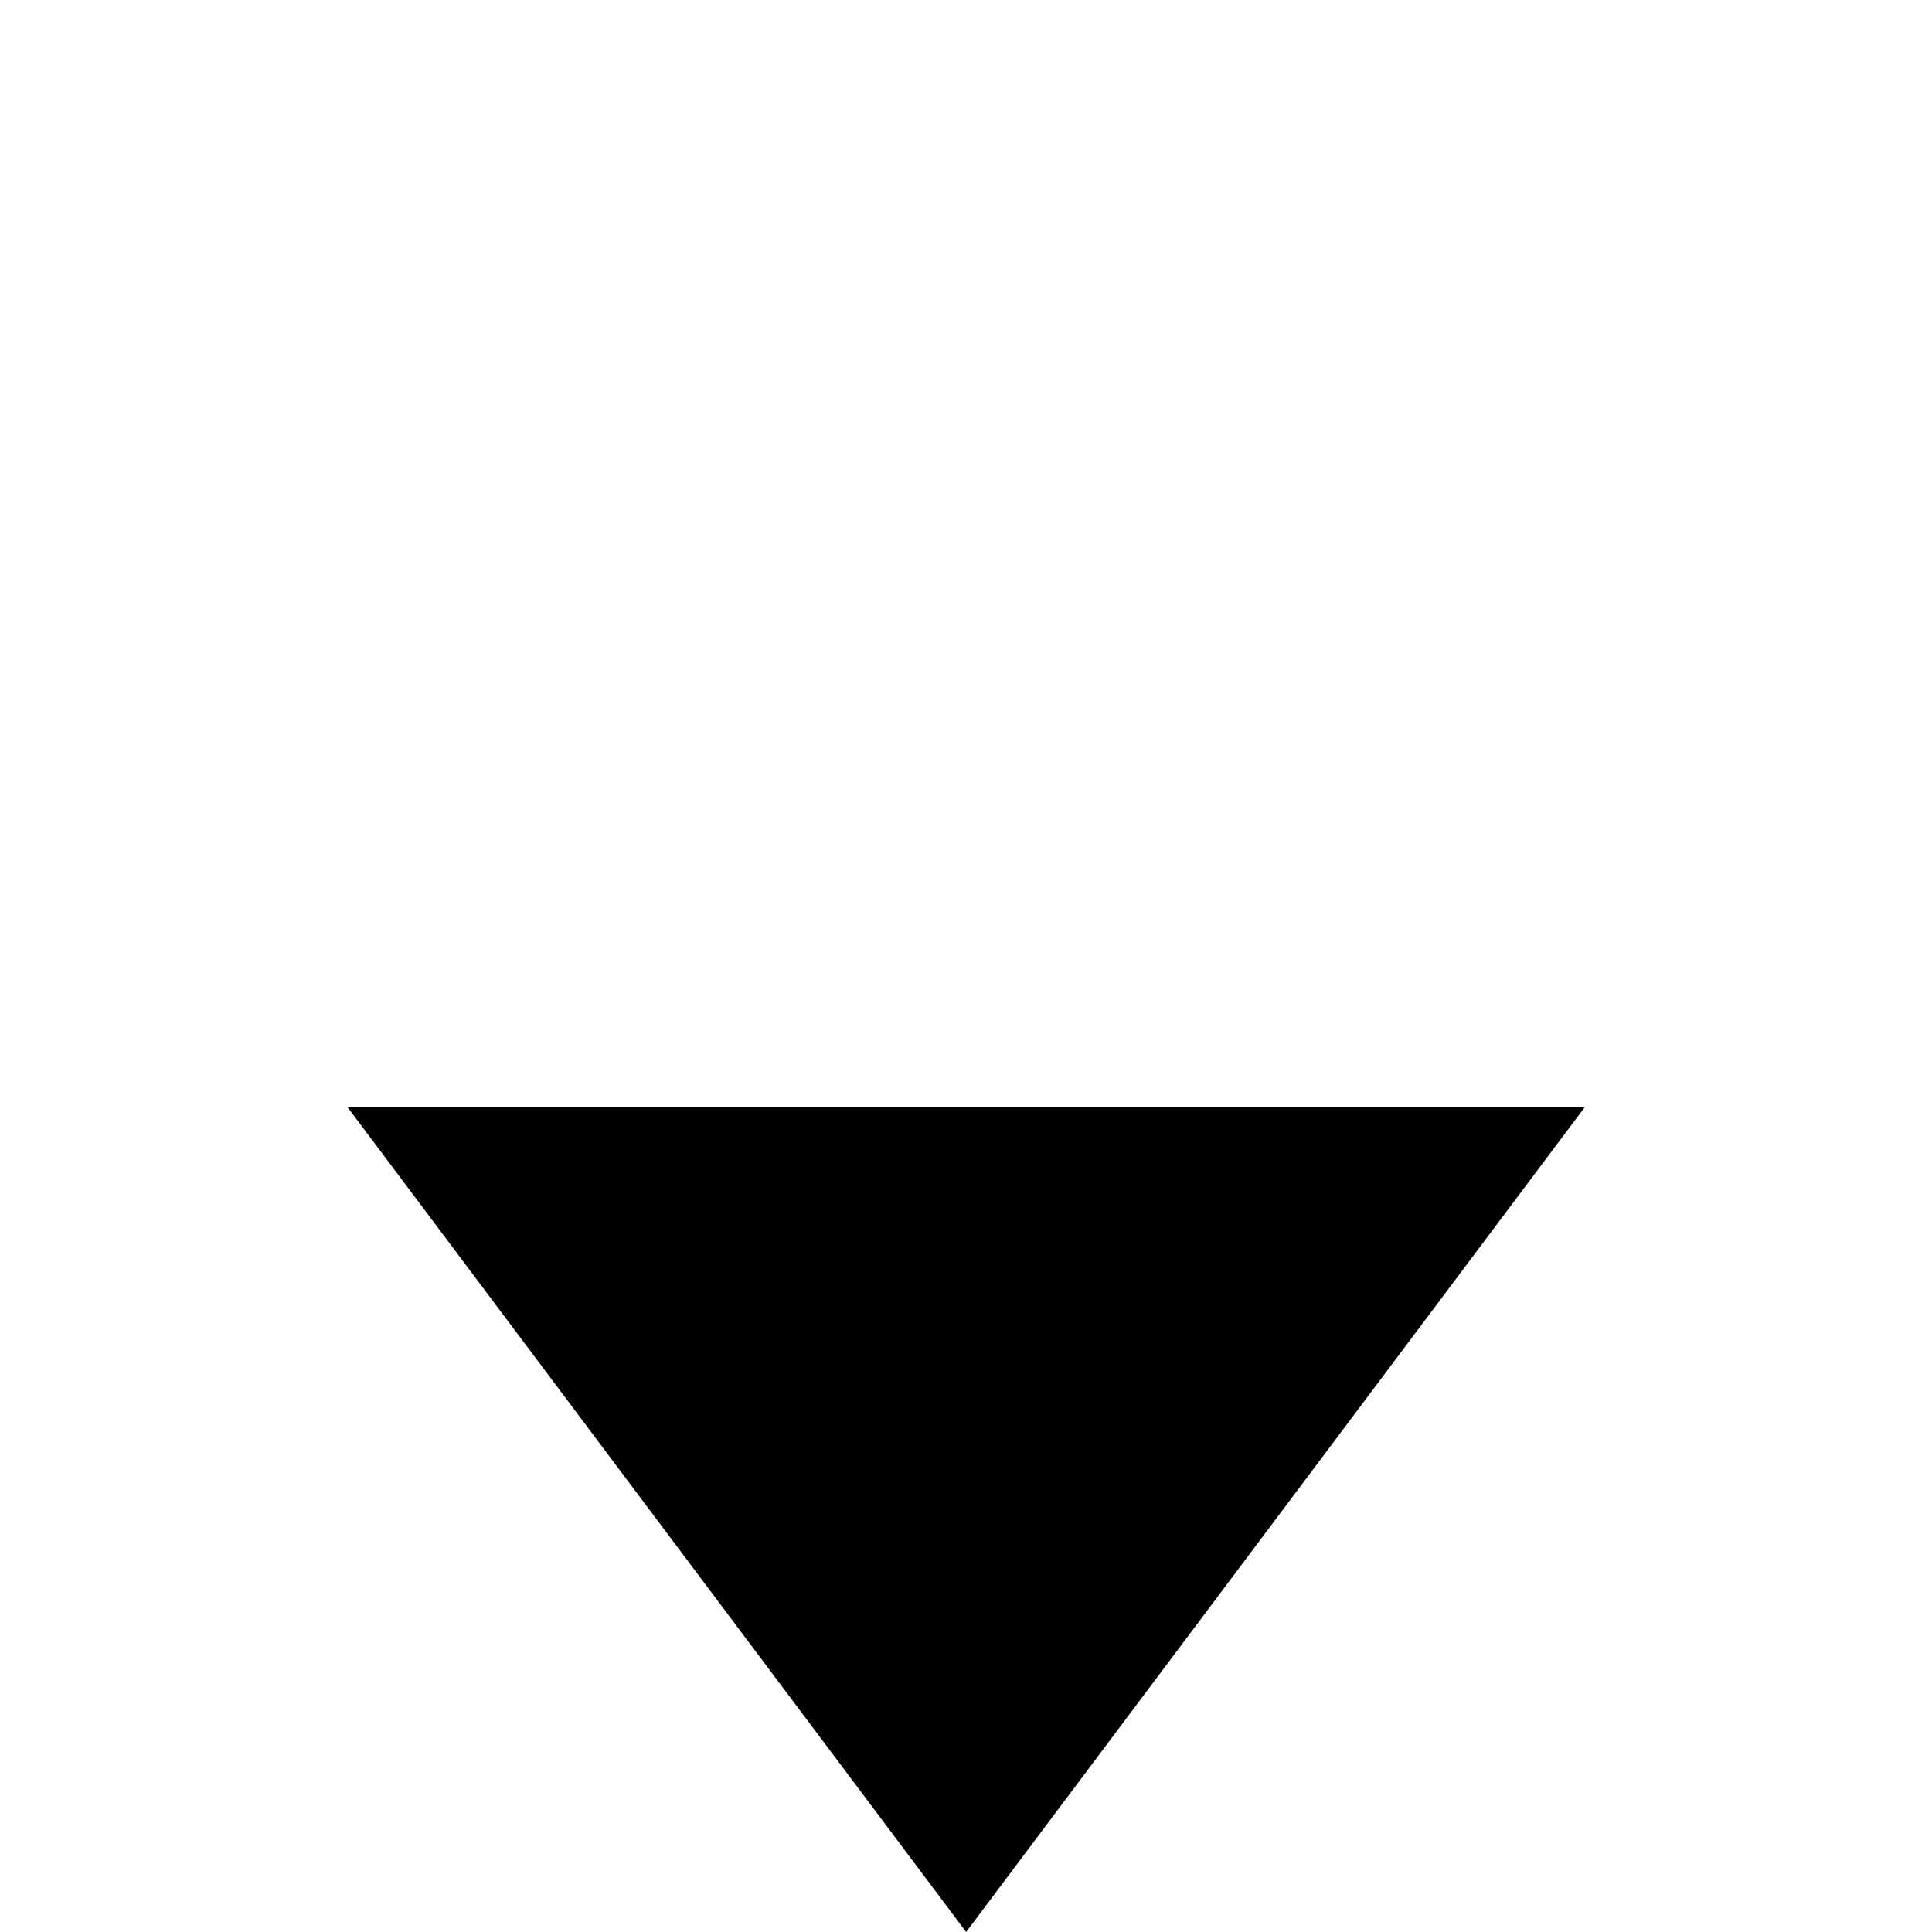
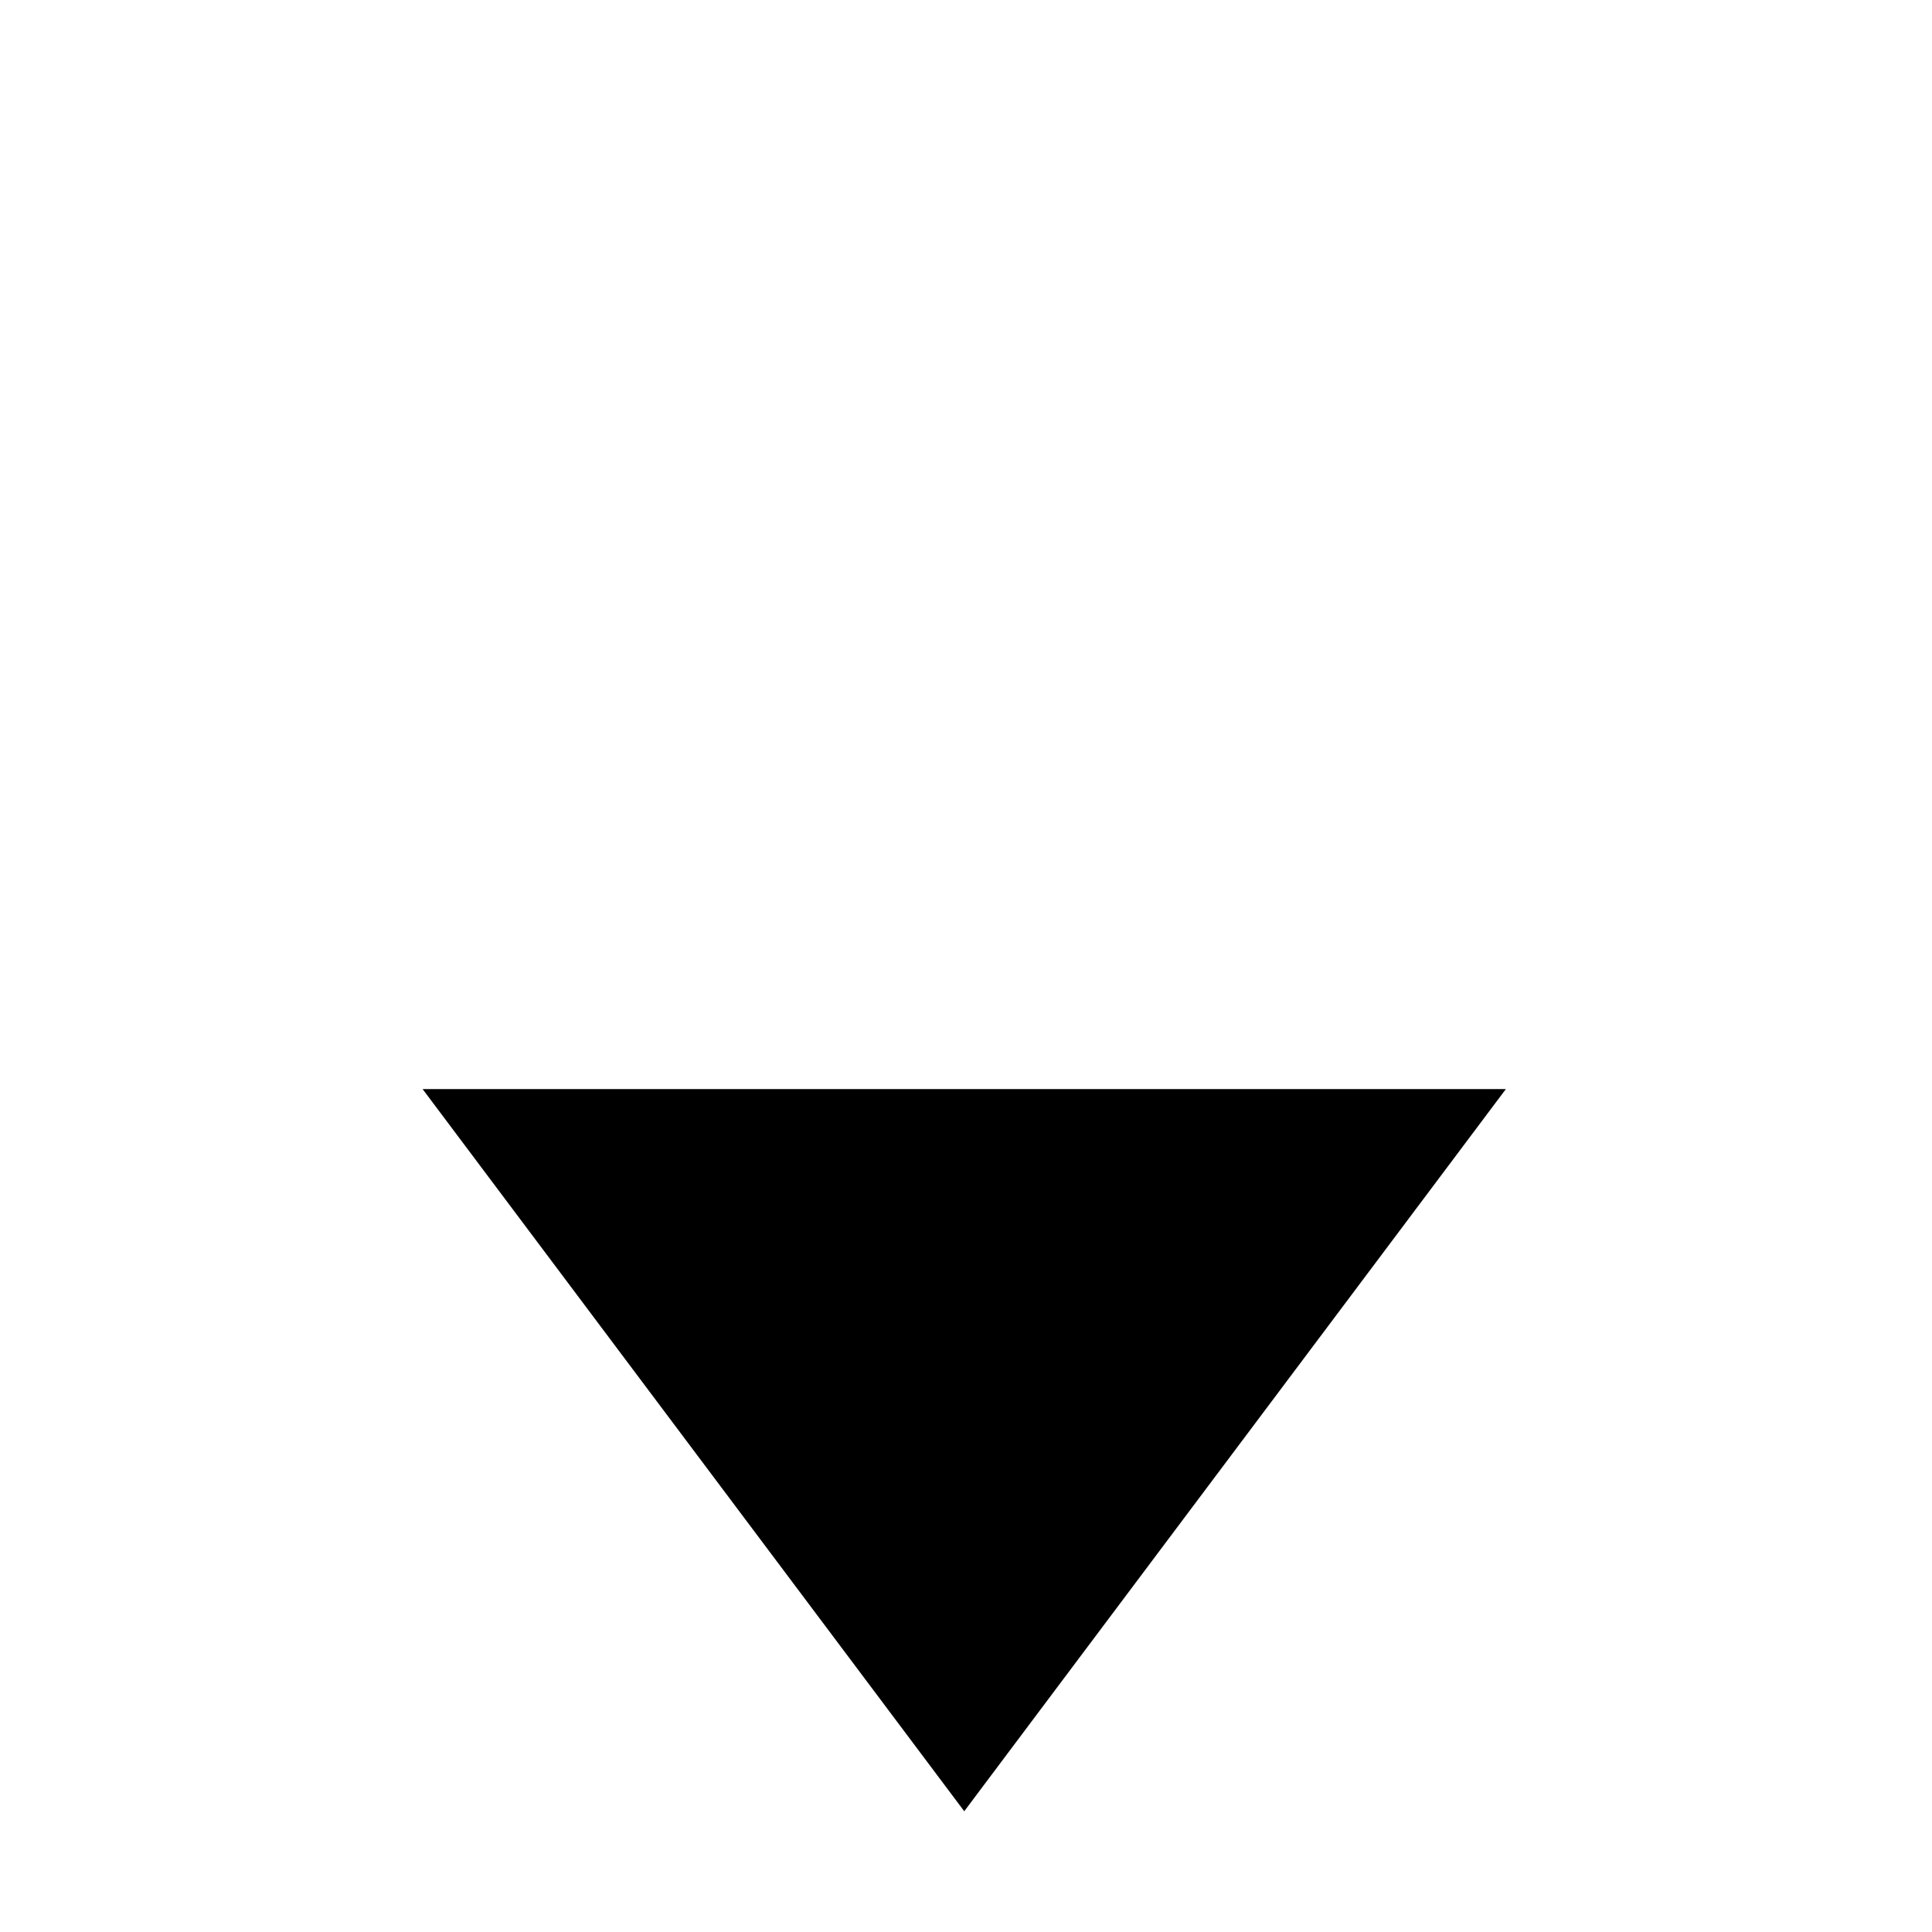
<svg xmlns="http://www.w3.org/2000/svg" width="256px" height="256px" viewBox="0 0 256 256" version="1.1">
  <defs />
  <g id="Page-1" stroke="none" stroke-width="1" fill="none" fill-rule="evenodd">
-     <g id="sort-down" fill-rule="nonzero" fill="#000000">
-       <polygon id="sort-both" points="128.019 256 46 146.641 210.039 146.641" />
+     <g id="sort-down" fill="#000000">
+       <polygon id="Path" points="127.767 240 56 144.311 199.534 144.311" />
    </g>
  </g>
</svg>
